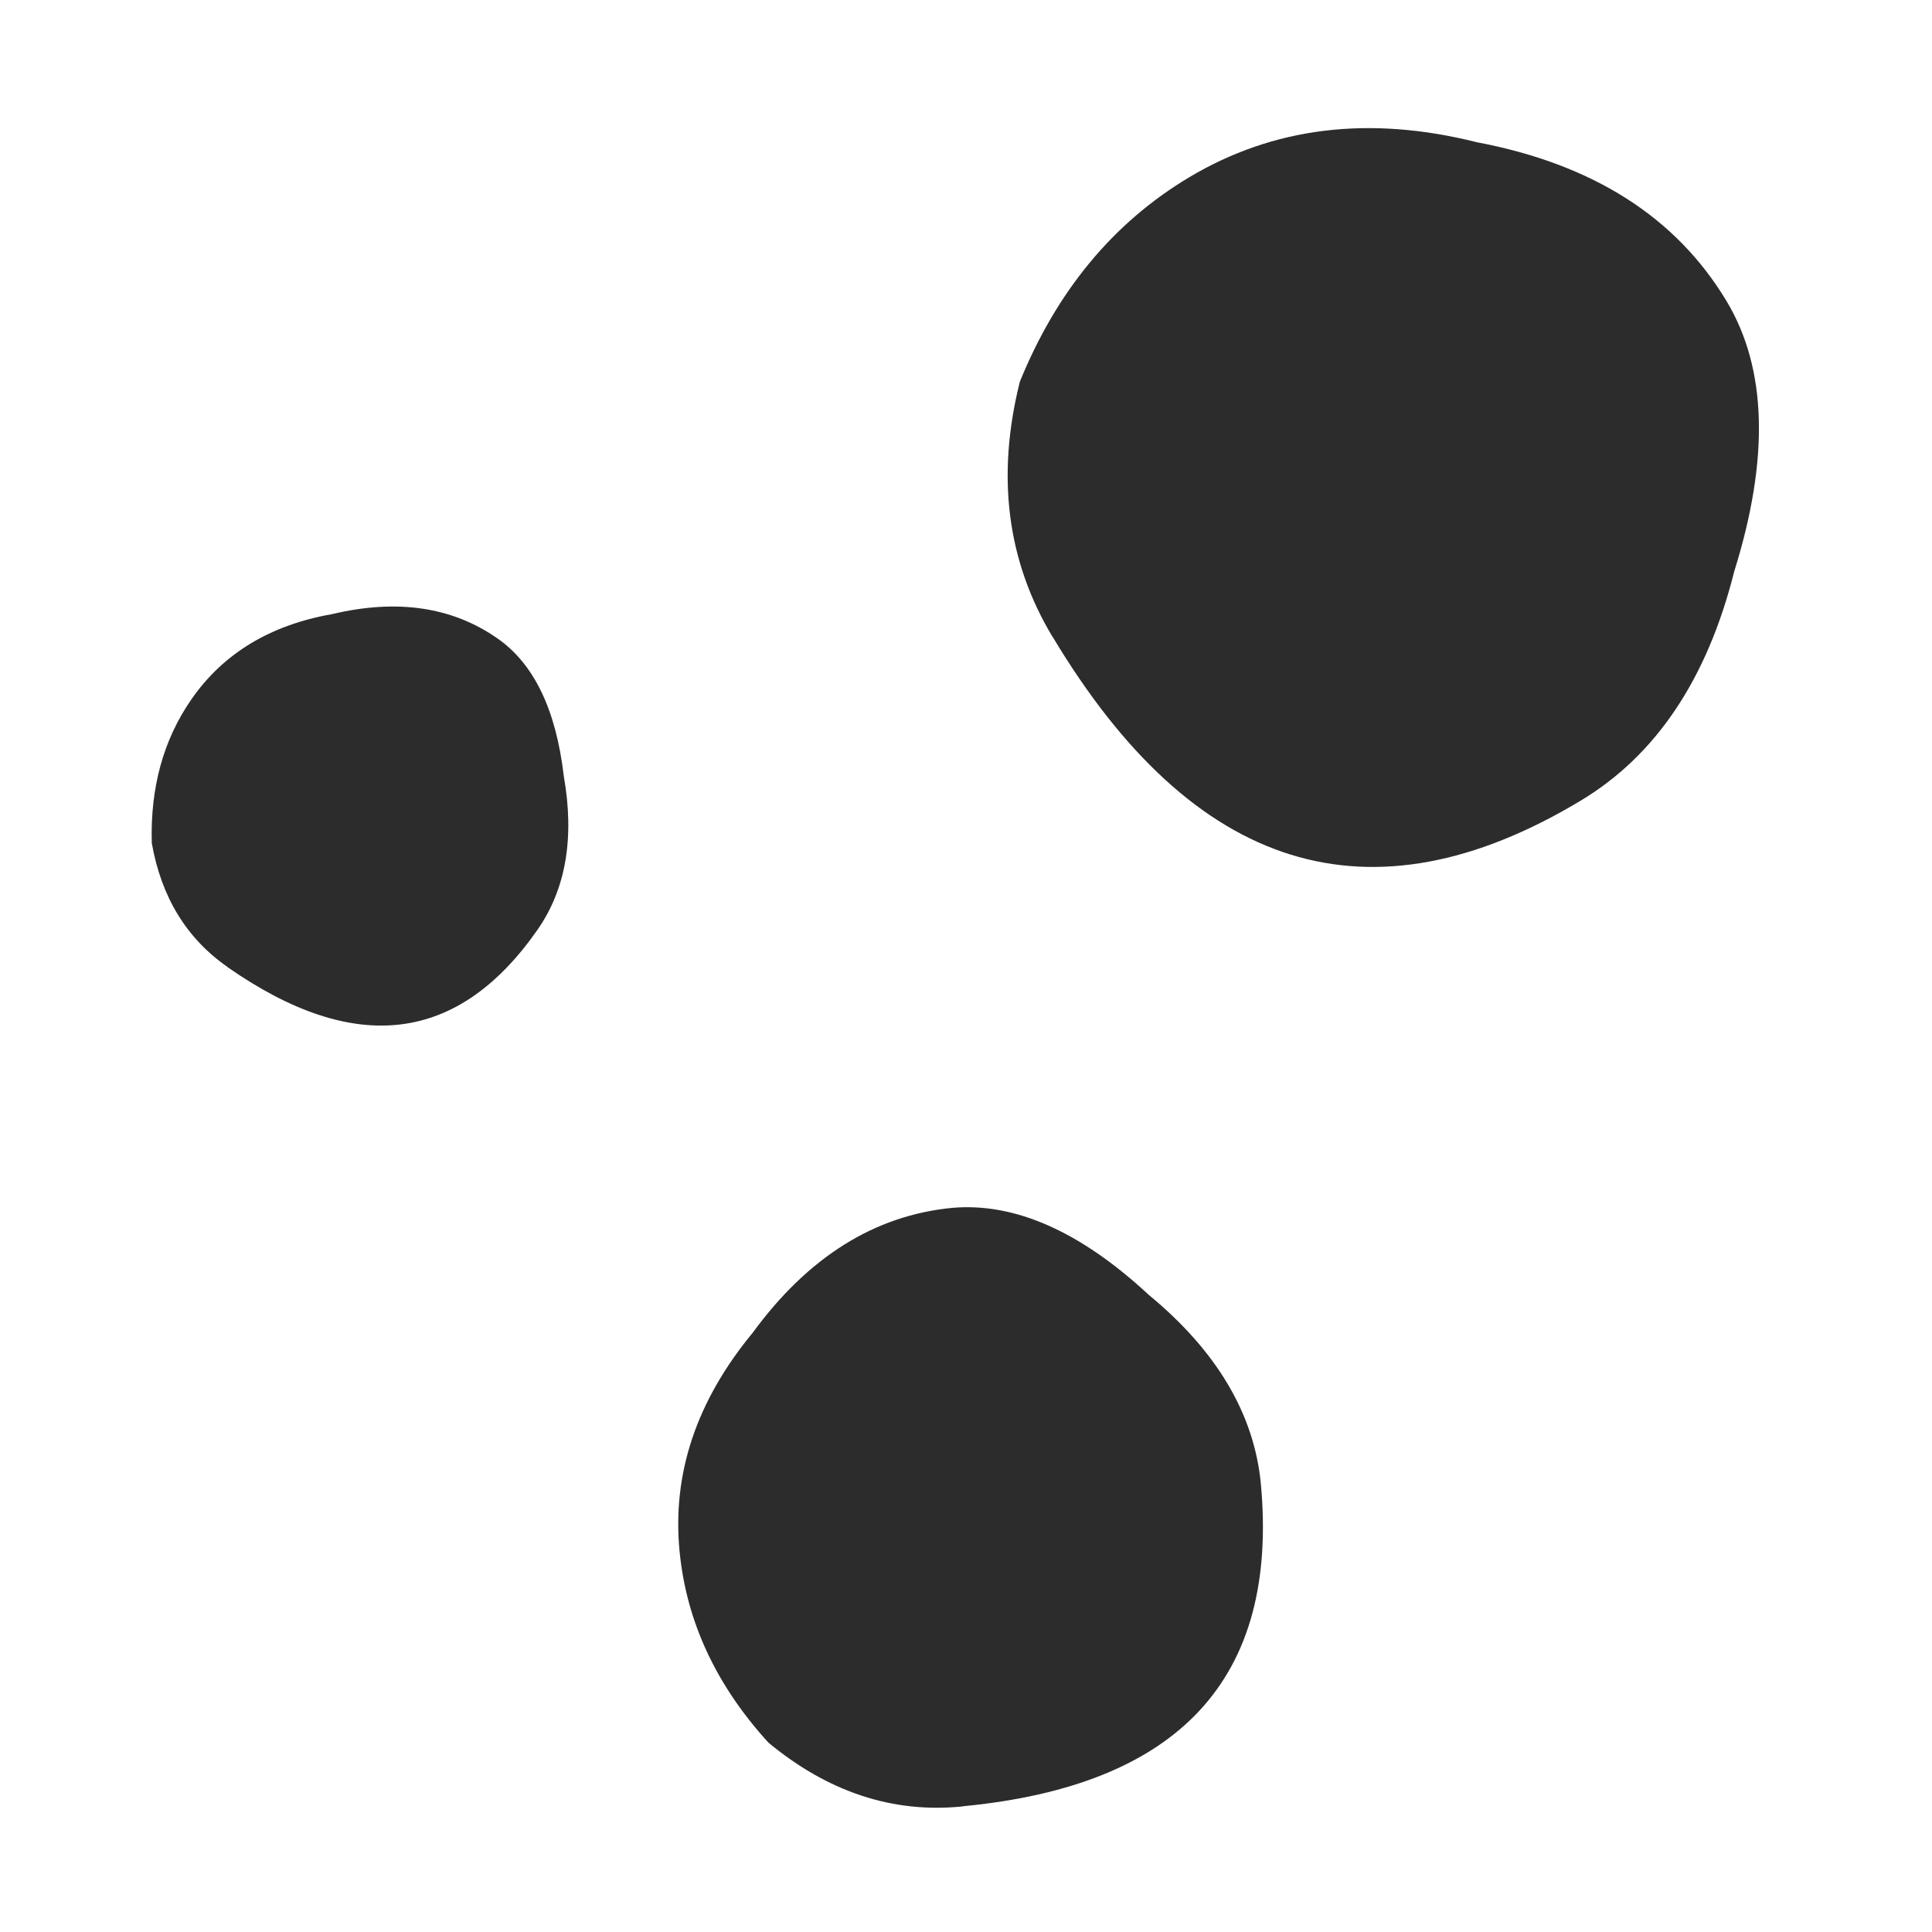
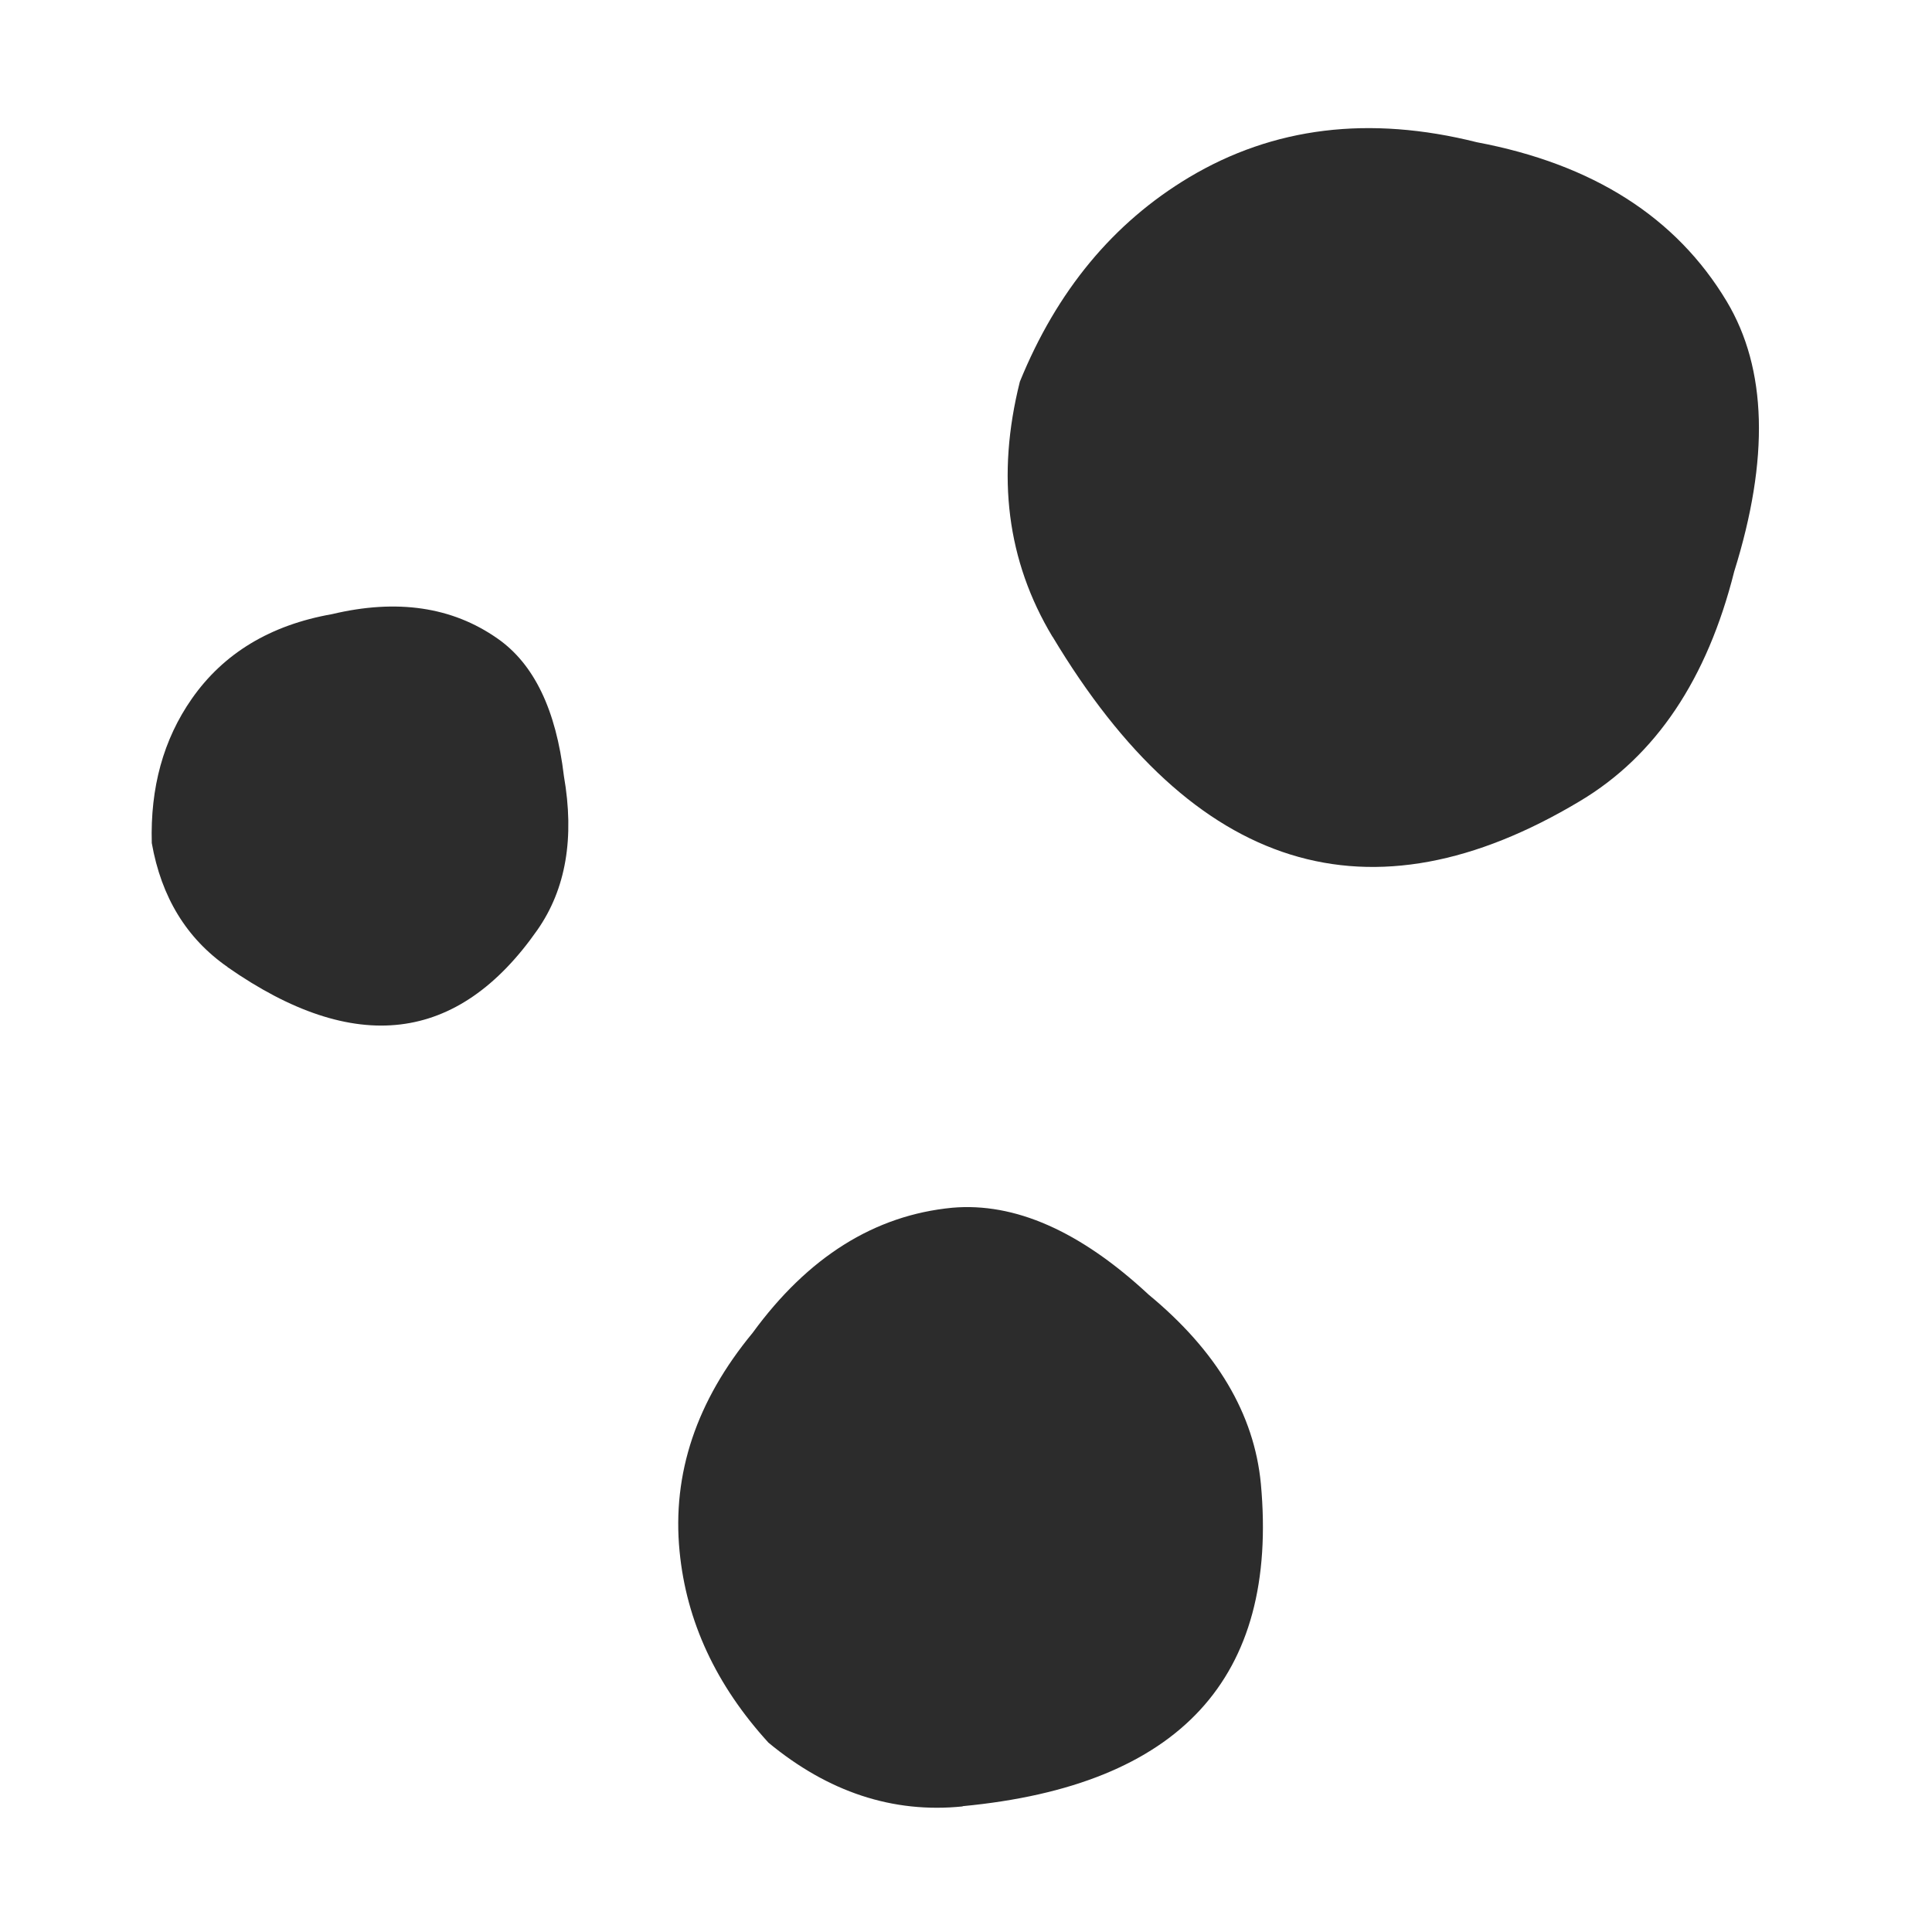
- <svg xmlns="http://www.w3.org/2000/svg" width="16" height="16" version="1.1" id="svg881">
-   <defs id="defs885" />
-   <path d="M 1.884,8.008 C 1.545,7.772 1.336,7.43 1.257,6.982 1.244,6.524 1.352,6.125 1.589,5.786 1.852,5.41 2.239,5.176 2.75,5.086 3.288,4.958 3.745,5.025 4.121,5.288 4.422,5.498 4.605,5.878 4.669,6.427 4.759,6.938 4.687,7.363 4.45,7.702 3.793,8.642 2.938,8.745 1.884,8.009 Z" style="font-style:normal;font-variant:normal;font-weight:normal;font-stretch:normal;font-size:10.583px;line-height:125%;font-family:'Amatic SC';-inkscape-font-specification:'Amatic SC';letter-spacing:0px;word-spacing:0px;opacity:1;fill:#2c2c2c;fill-opacity:1;stroke:none;stroke-width:5.248px;stroke-linecap:butt;stroke-linejoin:miter;stroke-opacity:1" id="path834" />
-   <path id="path836" style="font-style:normal;font-variant:normal;font-weight:normal;font-stretch:normal;font-size:10.583px;line-height:125%;font-family:'Amatic SC';-inkscape-font-specification:'Amatic SC';letter-spacing:0px;word-spacing:0px;opacity:1;fill:#2c2c2c;fill-opacity:1;stroke:none;stroke-width:5.186px;stroke-linecap:butt;stroke-linejoin:miter;stroke-opacity:1" d="M 7.972,14.96 C 7.394,15.019 6.857,14.84 6.364,14.432 5.929,13.955 5.684,13.426 5.628,12.848 c -0.063,-0.643 0.14,-1.247 0.605,-1.81 0.459,-0.628 1.01,-0.973 1.653,-1.035 0.514,-0.045 1.057,0.191 1.627,0.72 0.564,0.465 0.874,0.988 0.929,1.566 0.148,1.608 -0.67,2.498 -2.47,2.67 z" />
-   <path d="M 8.716,5.273 C 8.339,4.646 8.25,3.942 8.446,3.161 8.752,2.409 9.219,1.845 9.847,1.469 10.545,1.052 11.339,0.954 12.231,1.178 c 0.962,0.182 1.651,0.621 2.069,1.318 0.334,0.558 0.354,1.303 0.062,2.237 C 14.138,5.624 13.713,6.259 13.085,6.634 11.343,7.678 9.886,7.224 8.717,5.273 Z" style="font-style:normal;font-variant:normal;font-weight:normal;font-stretch:normal;font-size:10.583px;line-height:125%;font-family:'Amatic SC';-inkscape-font-specification:'Amatic SC';letter-spacing:0px;word-spacing:0px;opacity:1;fill:#2c2c2c;fill-opacity:1;stroke:none;stroke-width:5.877px;stroke-linecap:butt;stroke-linejoin:miter;stroke-opacity:1" id="path838" />
+ <svg xmlns="http://www.w3.org/2000/svg" width="16" height="16">
+   <path d="M1.884 8.008c-.339-.236-.548-.578-.627-1.026-.013-.458.095-.857.332-1.196.263-.376.65-.61 1.161-.7.538-.128.995-.061 1.37.202.302.21.485.59.55 1.139.089.511.017.936-.22 1.275-.657.94-1.512 1.043-2.566.307Z" style="font-style:normal;font-variant:normal;font-weight:400;font-stretch:normal;font-size:10.583px;line-height:125%;font-family:'Amatic SC';-inkscape-font-specification:'Amatic SC';letter-spacing:0;word-spacing:0;opacity:1;fill:#2c2c2c;fill-opacity:1;stroke:none;stroke-width:5.248px;stroke-linecap:butt;stroke-linejoin:miter;stroke-opacity:1" />
+   <path style="font-style:normal;font-variant:normal;font-weight:400;font-stretch:normal;font-size:10.583px;line-height:125%;font-family:'Amatic SC';-inkscape-font-specification:'Amatic SC';letter-spacing:0;word-spacing:0;opacity:1;fill:#2c2c2c;fill-opacity:1;stroke:none;stroke-width:5.186px;stroke-linecap:butt;stroke-linejoin:miter;stroke-opacity:1" d="M7.972 14.96c-.578.059-1.115-.12-1.608-.528-.435-.477-.68-1.006-.736-1.584-.063-.644.14-1.247.605-1.81.459-.629 1.01-.974 1.653-1.036.515-.045 1.057.19 1.627.72.564.466.874.988.929 1.566.148 1.609-.67 2.499-2.47 2.67z" />
+   <path d="M8.716 5.273c-.377-.627-.466-1.331-.27-2.112.306-.752.773-1.316 1.401-1.692.698-.417 1.492-.515 2.384-.291.961.181 1.651.621 2.069 1.318.334.558.354 1.303.062 2.237-.224.891-.649 1.526-1.277 1.901-1.742 1.044-3.199.59-4.368-1.361Z" style="font-style:normal;font-variant:normal;font-weight:400;font-stretch:normal;font-size:10.583px;line-height:125%;font-family:'Amatic SC';-inkscape-font-specification:'Amatic SC';letter-spacing:0;word-spacing:0;opacity:1;fill:#2c2c2c;fill-opacity:1;stroke:none;stroke-width:5.877px;stroke-linecap:butt;stroke-linejoin:miter;stroke-opacity:1" />
</svg>
